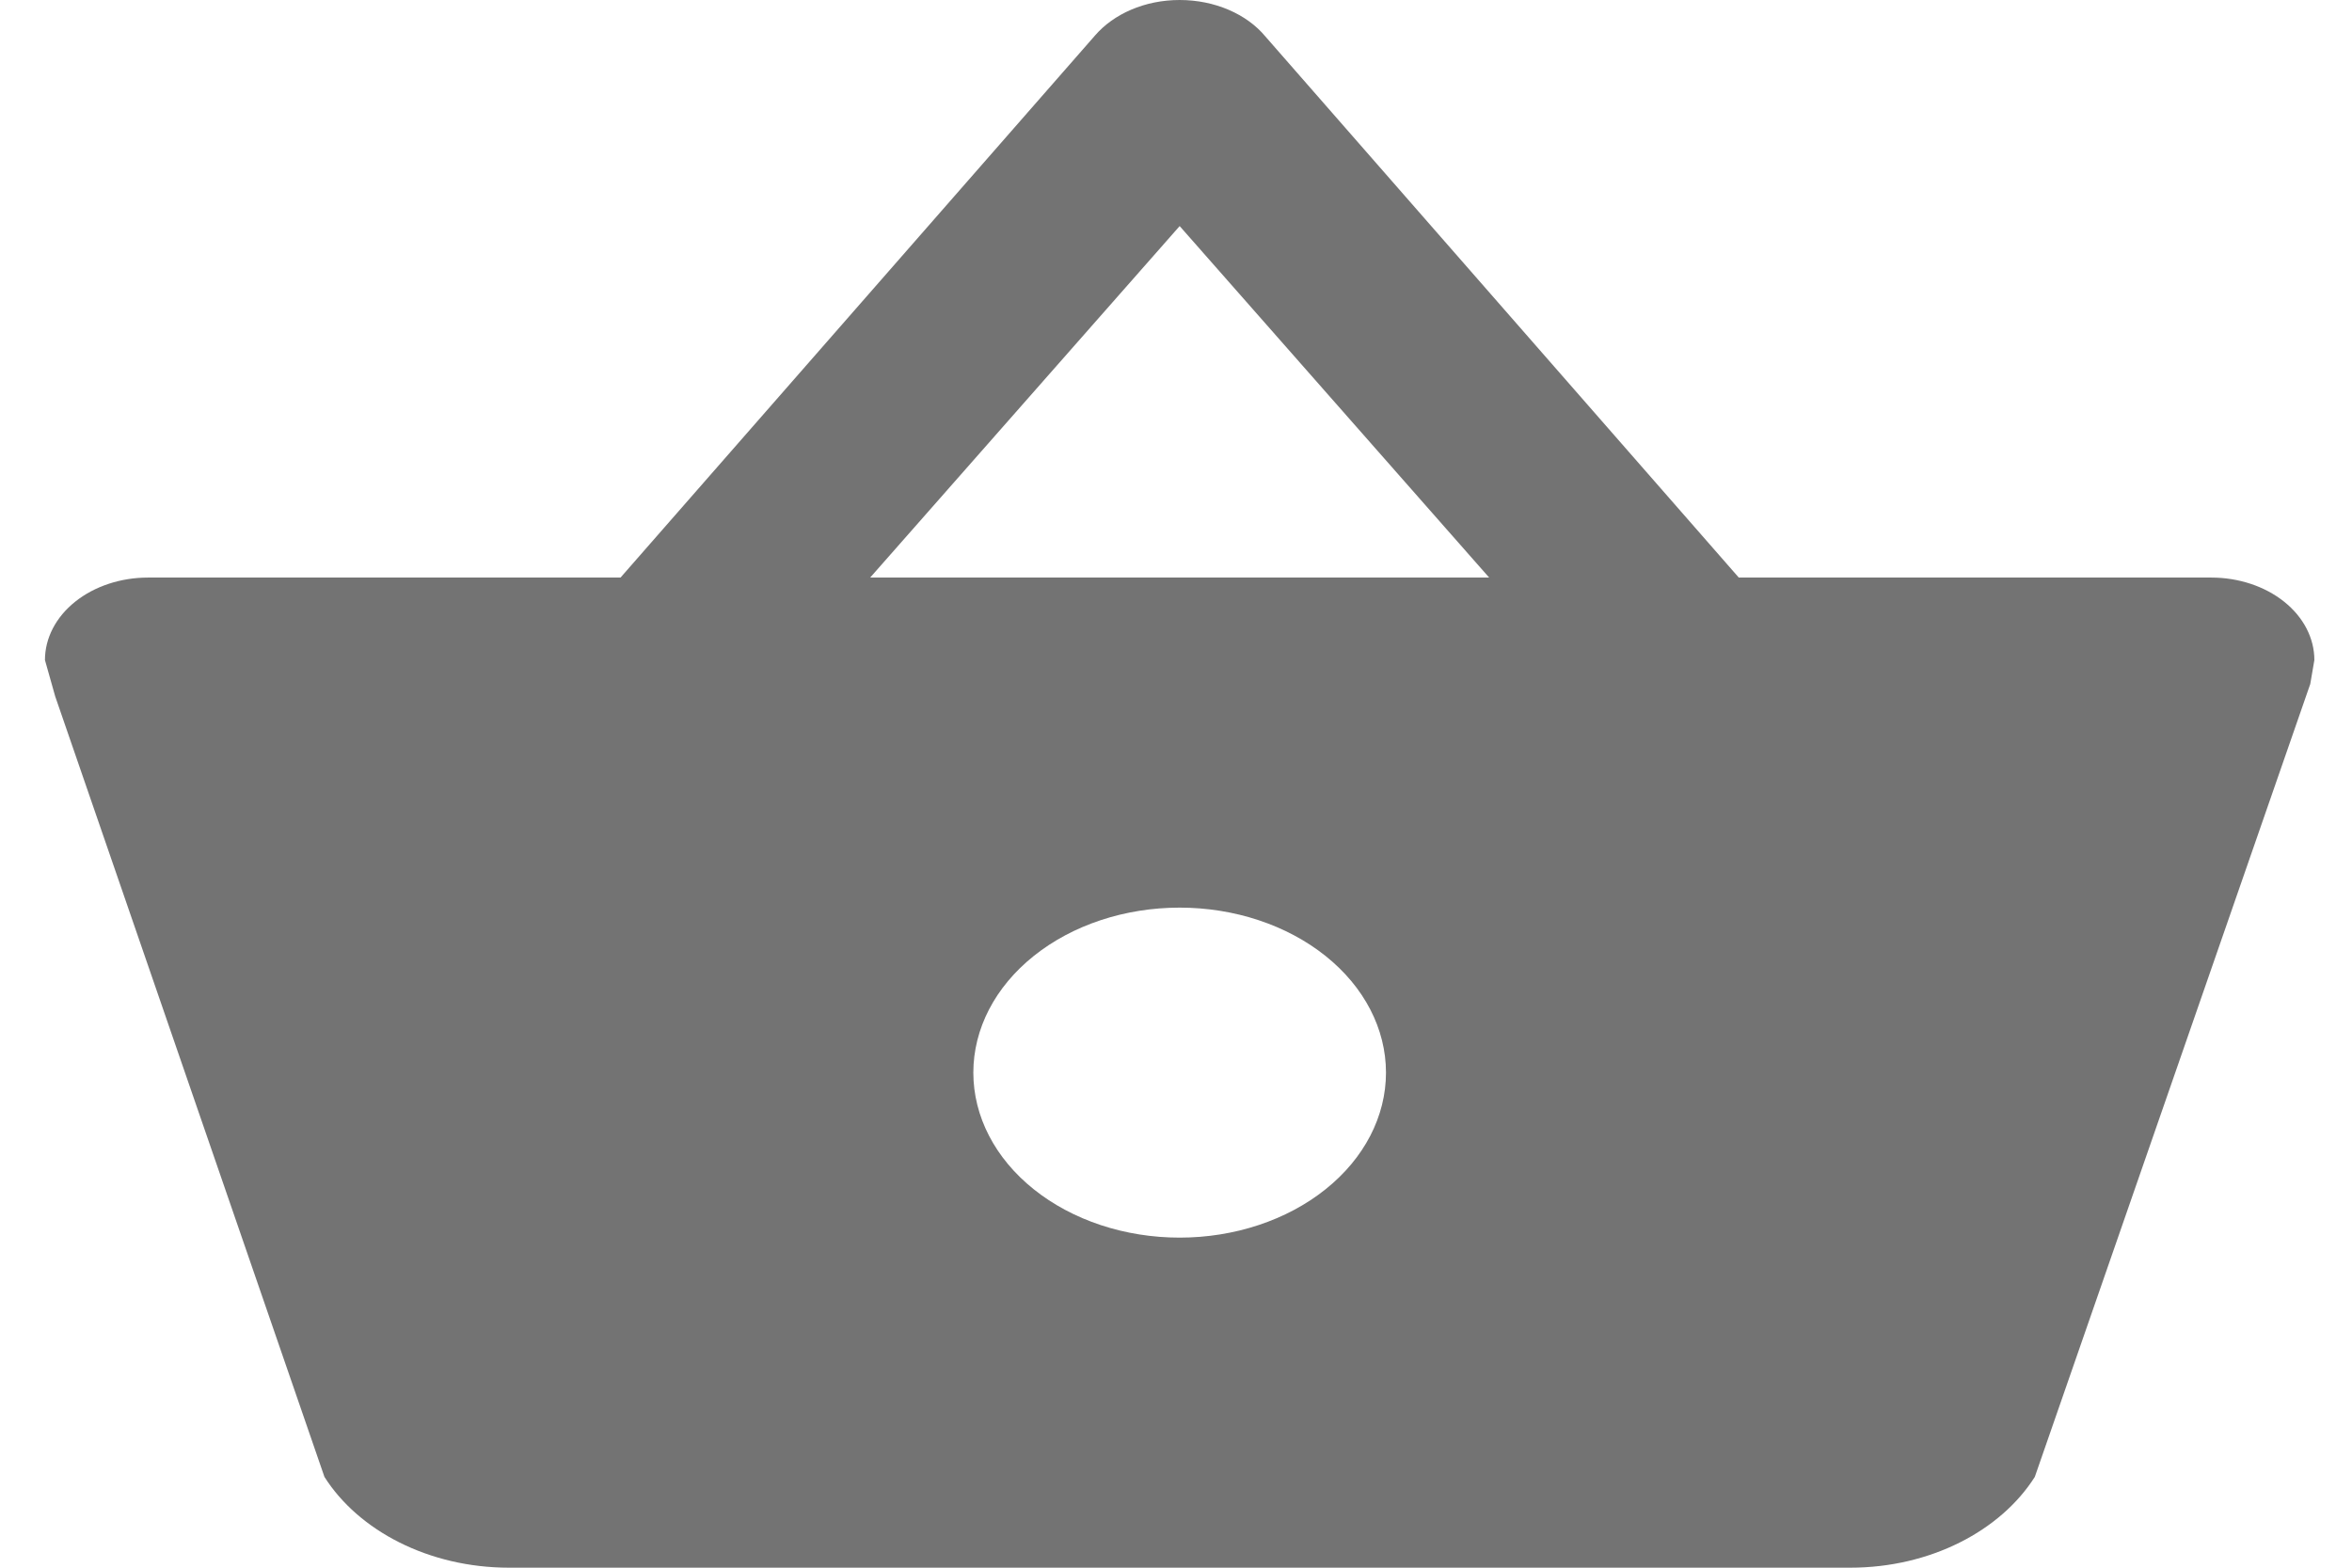
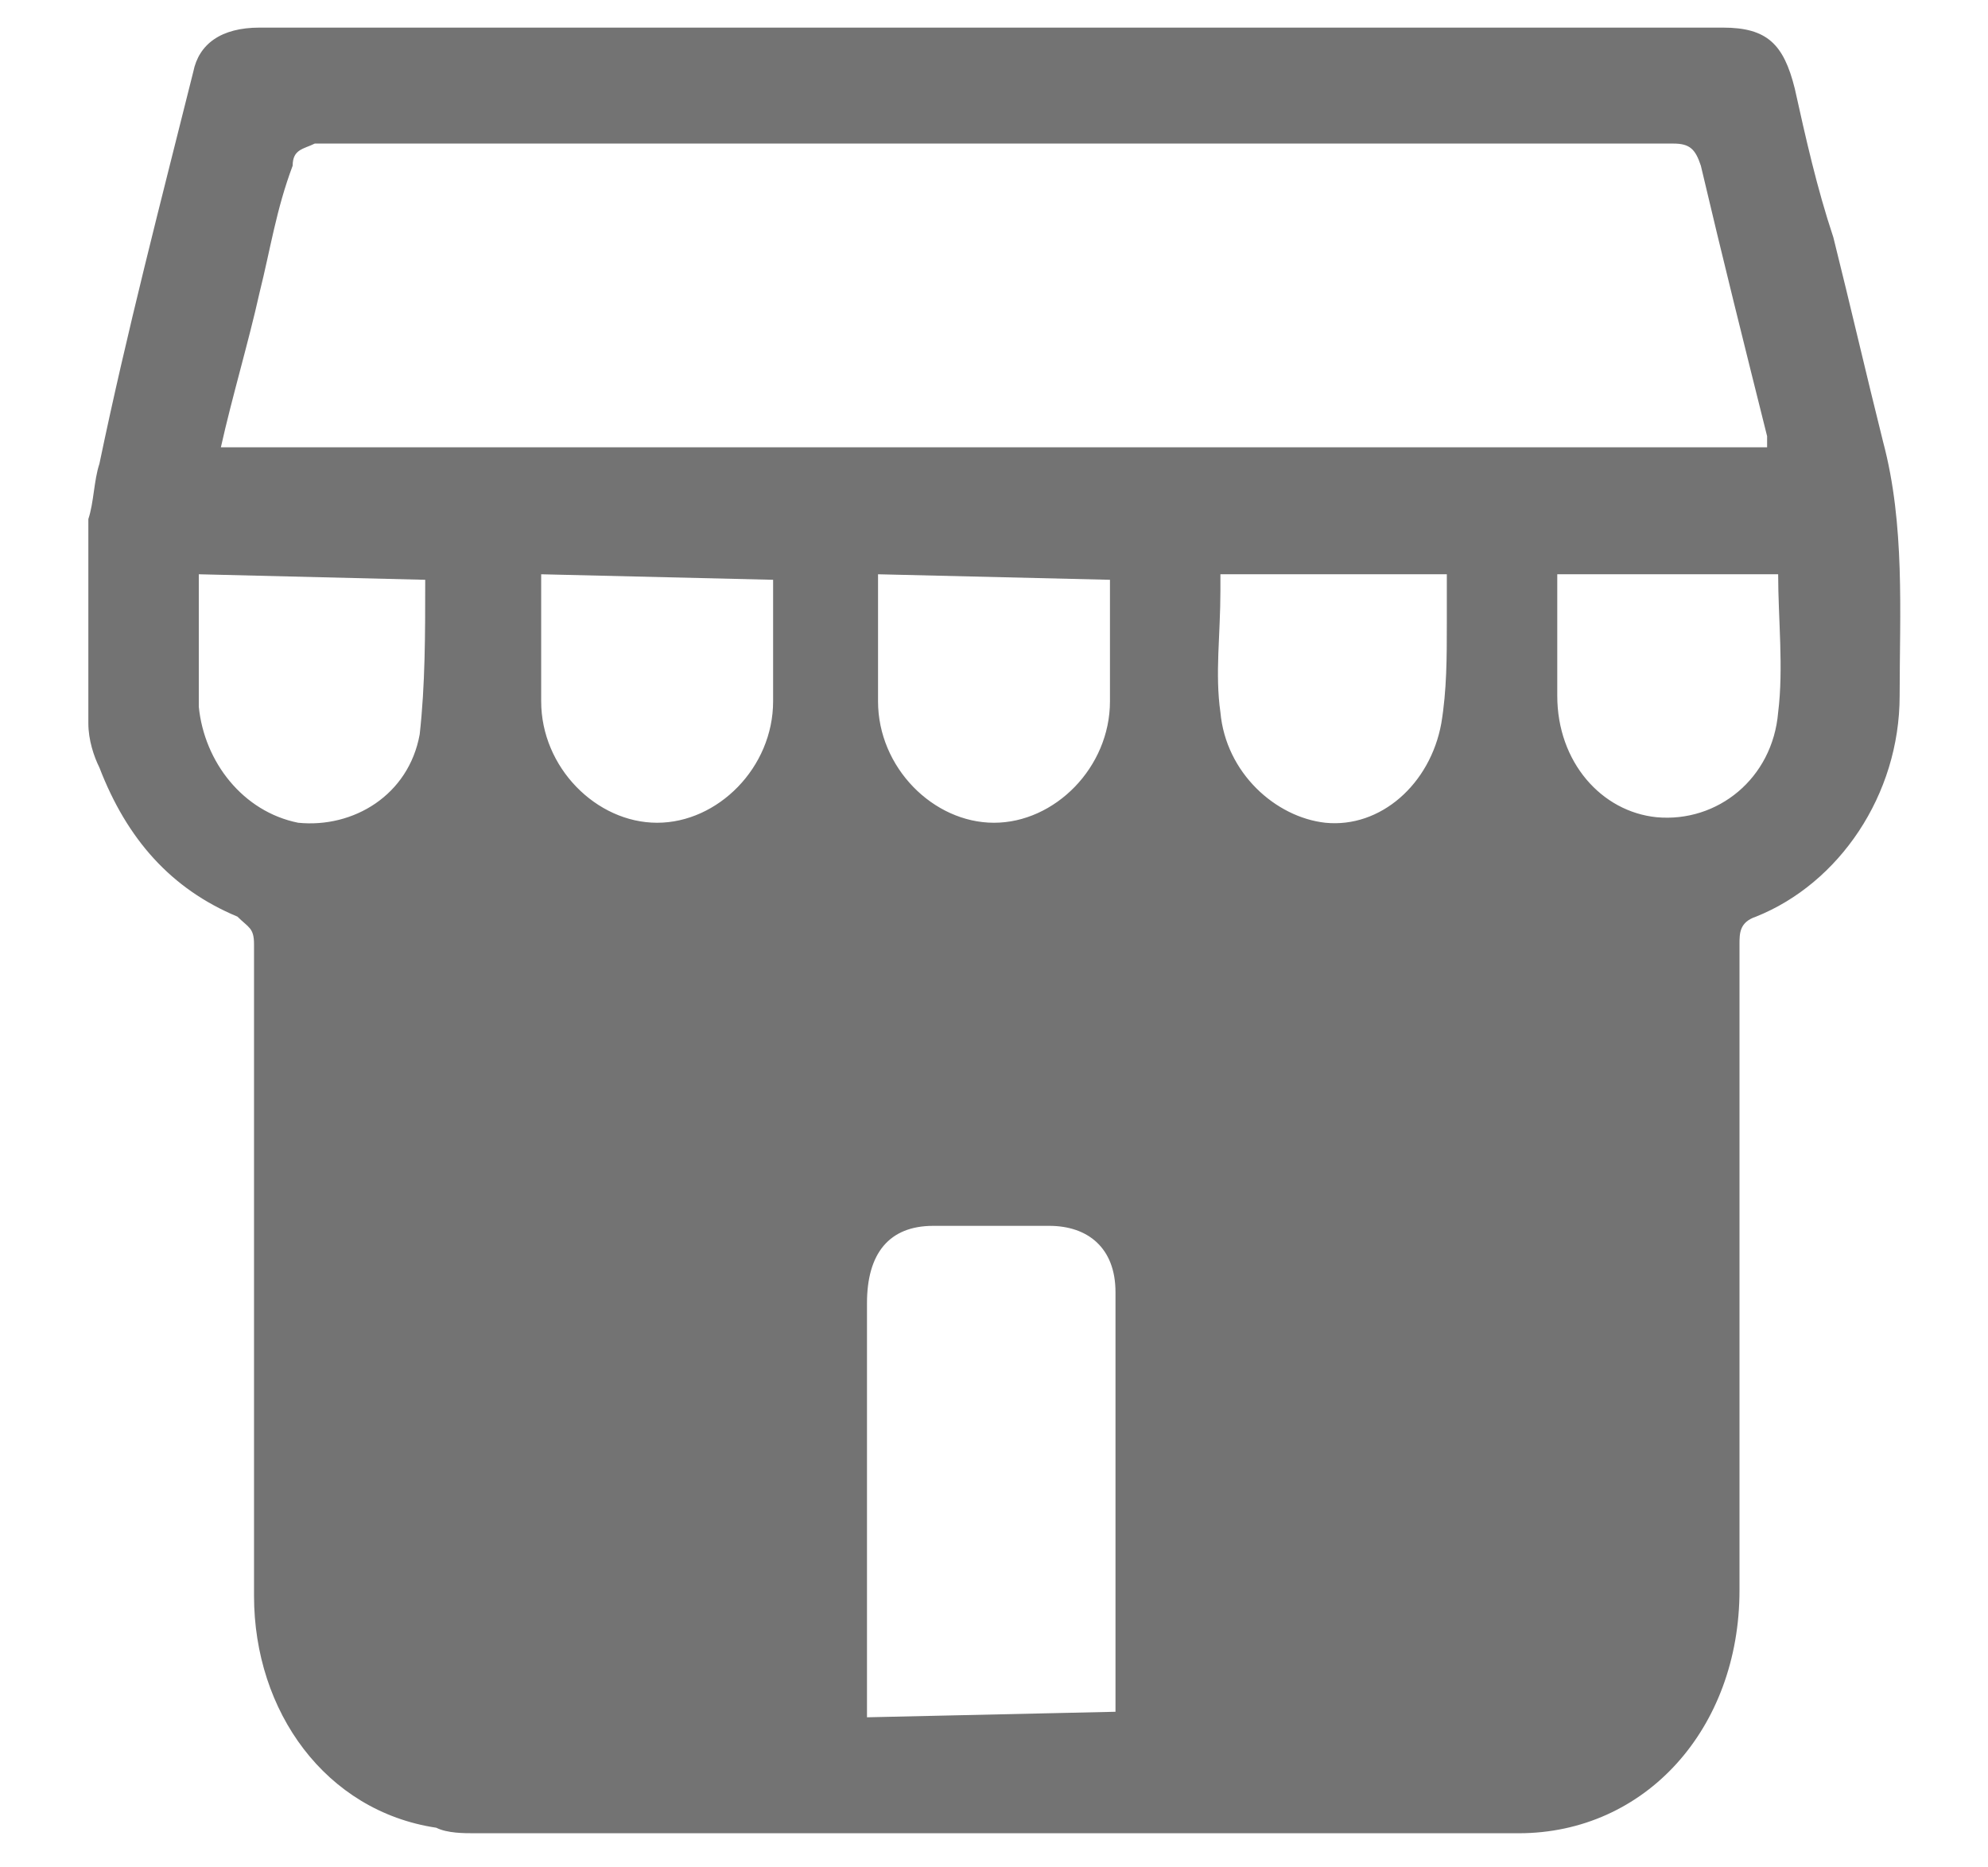
- <svg xmlns="http://www.w3.org/2000/svg" width="36" height="24" viewBox="0 0 36 24" fill="none">
-   <path d="M7.793 24C6.561 24 5.487 23.432 4.966 22.61L0.845 10.661L0.688 10.105C0.688 9.77 0.854 9.449 1.15 9.212C1.446 8.975 1.848 8.842 2.266 8.842H9.498L16.761 0.543C17.045 0.215 17.519 0 18.056 0C18.593 0 19.082 0.215 19.366 0.556L26.614 8.842H33.845C34.264 8.842 34.666 8.975 34.962 9.212C35.258 9.449 35.424 9.77 35.424 10.105L35.361 10.472L31.145 22.61C30.624 23.432 29.551 24 28.319 24H7.793ZM18.056 3.461L13.319 8.842H22.793L18.056 3.461ZM18.056 13.895C17.218 13.895 16.415 14.161 15.823 14.635C15.231 15.108 14.898 15.751 14.898 16.421C14.898 17.091 15.231 17.734 15.823 18.207C16.415 18.681 17.218 18.947 18.056 18.947C18.893 18.947 19.697 18.681 20.289 18.207C20.881 17.734 21.214 17.091 21.214 16.421C21.214 15.751 20.881 15.108 20.289 14.635C19.697 14.161 18.893 13.895 18.056 13.895Z" fill="#737373" />
+ <svg xmlns="http://www.w3.org/2000/svg" version="1.1" id="Layer_1" x="0px" y="0px" viewBox="0 0 36 33.8" style="enable-background:new 0 0 36 33.8;" xml:space="preserve">
+   <style type="text/css">
+ 	.st0{fill:#737373;}
+ </style>
+   <path class="st0" d="M1.6,13.1c0-1.2,0-2.5,0-3.7c0.1-0.3,0.1-0.7,0.2-1c0.5-2.4,1.1-4.7,1.7-7.1C3.6,0.8,4,0.5,4.7,0.5  c8.8,0,17.7,0,26.5,0c0.8,0,1.1,0.3,1.3,1.1c0.2,0.9,0.4,1.8,0.7,2.7c0.3,1.2,0.6,2.5,0.9,3.7c0.4,1.5,0.3,3.1,0.3,4.6  c0,1.8-1.1,3.4-2.6,4c-0.3,0.1-0.3,0.3-0.3,0.5c0,3.9,0,7.8,0,11.7c0,2.5-1.7,4.4-4,4.4c-6.3,0-12.6,0-18.9,0c-0.2,0-0.5,0-0.7-0.1  c-2-0.3-3.3-2.1-3.3-4.2c0-3.9,0-7.9,0-11.8c0-0.3-0.1-0.3-0.3-0.5c-1.2-0.5-2-1.4-2.5-2.7C1.7,13.7,1.6,13.4,1.6,13.1z M32,8.1  c0-0.1,0-0.1,0-0.2c-0.4-1.6-0.8-3.2-1.2-4.9c-0.1-0.3-0.2-0.4-0.5-0.4c-6.2,0-12.5,0-18.7,0c-2,0-4,0-5.9,0C5.5,2.7,5.3,2.7,5.3,3  C5,3.8,4.9,4.5,4.7,5.3C4.5,6.2,4.2,7.2,4,8.1H32z M20.2,31c0-0.1,0-0.1,0-0.1c0-2.5,0-5,0-7.5c0-0.8-0.5-1.2-1.2-1.2s-1.4,0-2.1,0  c-0.8,0-1.2,0.5-1.2,1.4c0,2.4,0,4.8,0,7.2c0,0.1,0,0.2,0,0.3L20.2,31L20.2,31z M3.6,10.4c0,0.8,0,1.6,0,2.4c0.1,1,0.8,1.9,1.8,2.1  c1,0.1,2-0.5,2.2-1.6c0.1-0.9,0.1-1.8,0.1-2.8L3.6,10.4L3.6,10.4z M9.8,10.4c0,0.8,0,1.5,0,2.3c0,1.2,1,2.2,2.1,2.2s2.1-1,2.1-2.2  c0-0.7,0-1.4,0-2c0-0.1,0-0.1,0-0.2L9.8,10.4L9.8,10.4z M15.9,10.4c0,0.8,0,1.5,0,2.3c0,1.2,1,2.2,2.1,2.2c1.1,0,2.1-1,2.1-2.2  c0-0.7,0-1.4,0-2c0-0.1,0-0.1,0-0.2L15.9,10.4L15.9,10.4z M22.1,10.4c0,0.1,0,0.1,0,0.3c0,0.8-0.1,1.5,0,2.2c0.1,1.1,1,1.9,1.9,2  c1,0.1,1.9-0.7,2.1-1.8c0.1-0.6,0.1-1.2,0.1-1.8c0-0.3,0-0.6,0-0.9L22.1,10.4L22.1,10.4z M28.2,10.4c0,0.8,0,1.5,0,2.2  c0,1.2,0.8,2.1,1.8,2.2c1.1,0.1,2.1-0.7,2.2-1.9c0.1-0.8,0-1.7,0-2.5L28.2,10.4L28.2,10.4z" />
</svg>
